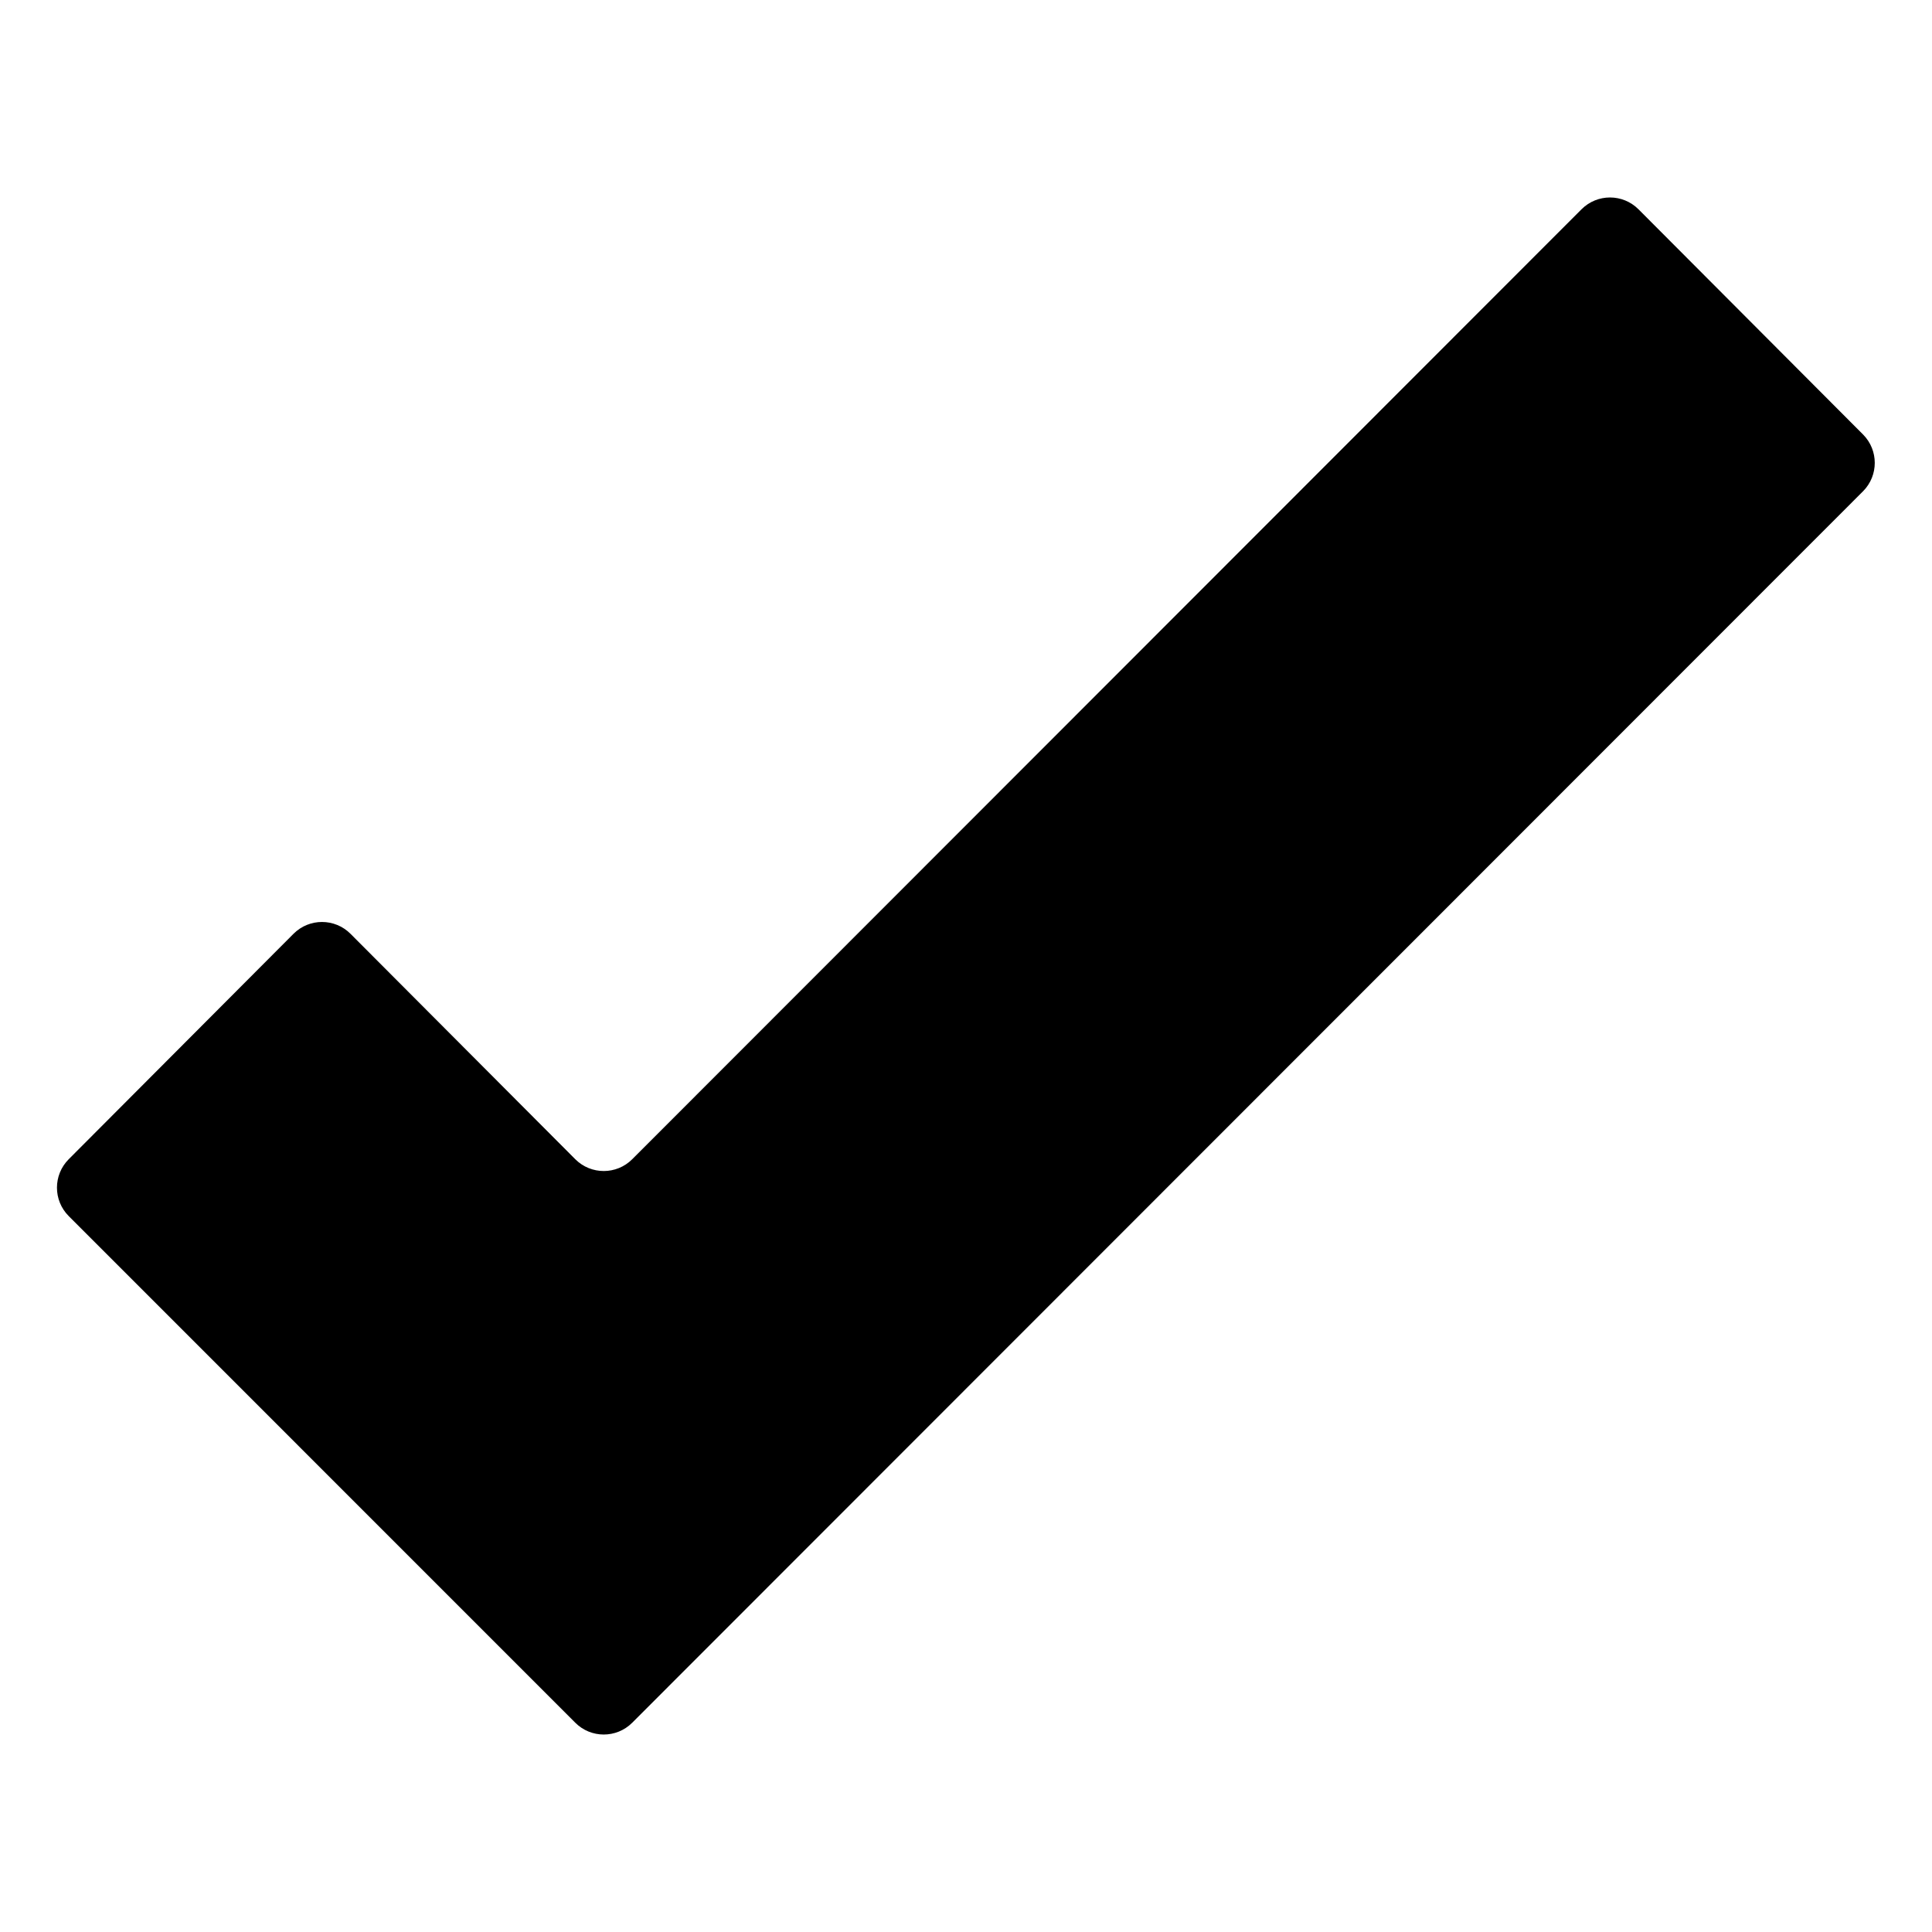
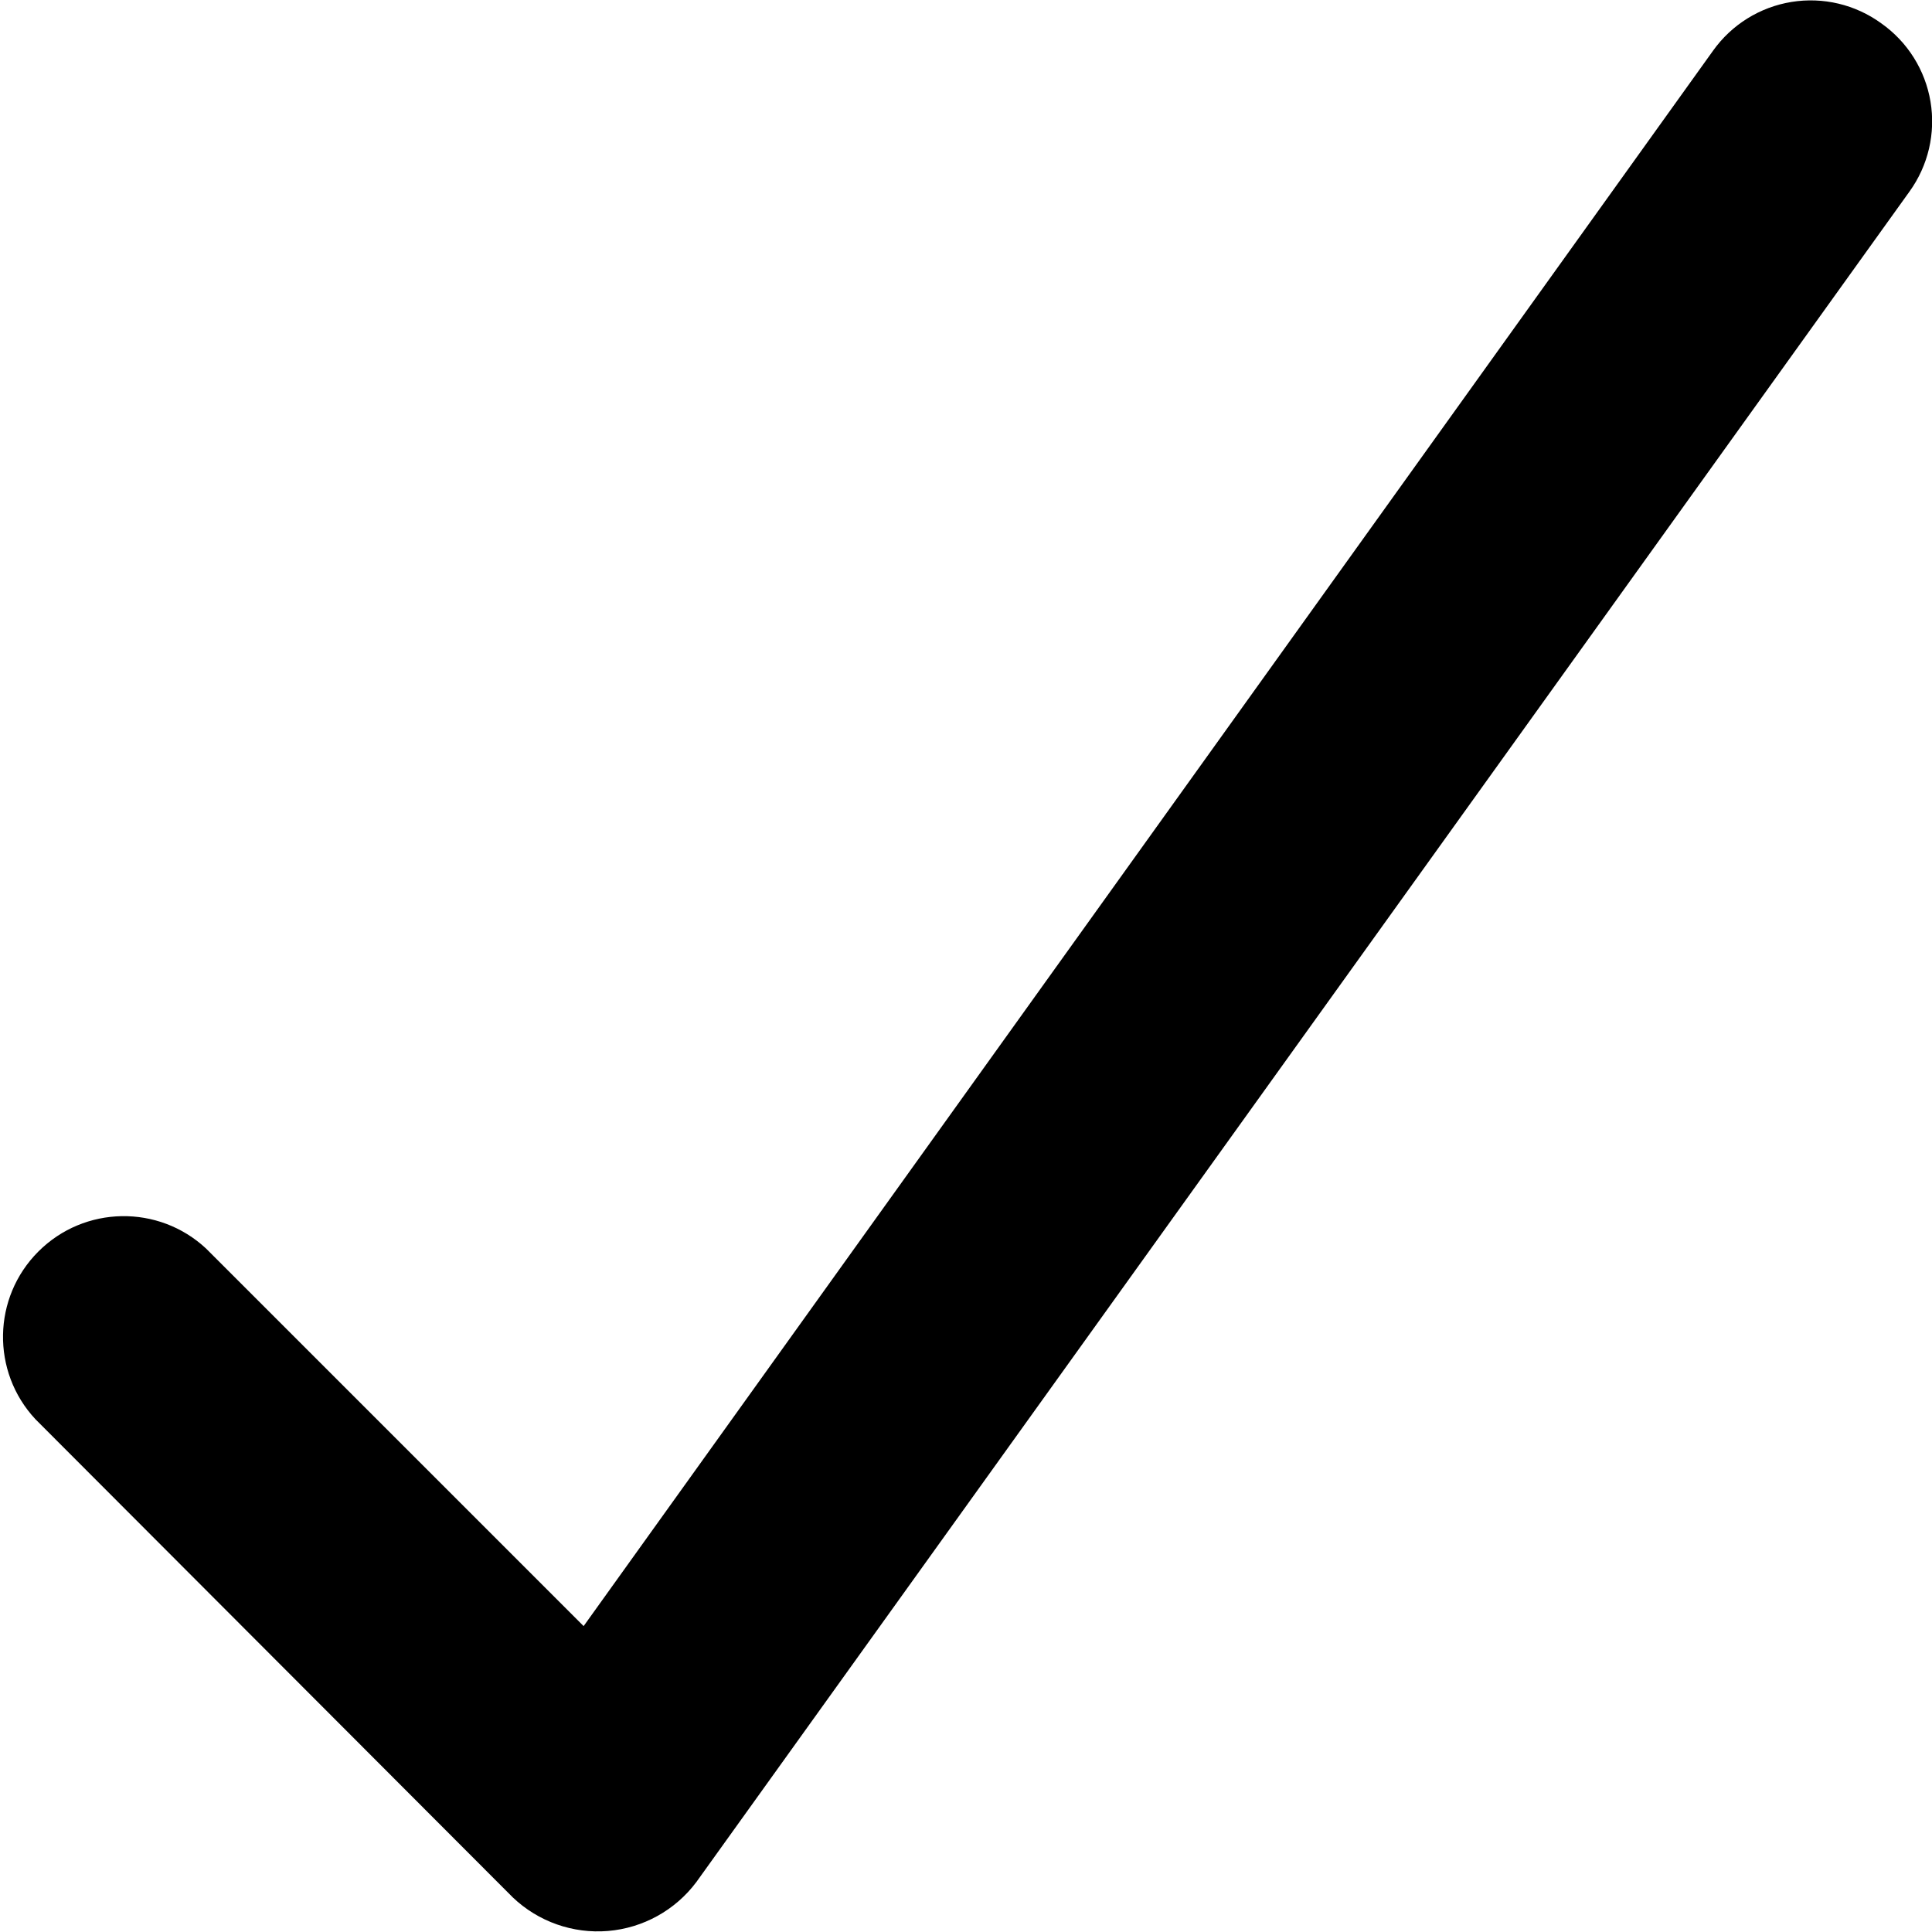
- <svg viewBox="0 0 24 24">
-   <path fill="currentColor" d="m23.146 5.4-2.792-2.8a.5.5 0 0 0-.707-.001l-.001.001L7.854 14.4a.5.5 0 0 1-.707.001l-.001-.001-2.792-2.8a.5.5 0 0 0-.707-.001l-.001.001-2.792 2.8a.5.5 0 0 0 0 .707L7.146 21.4a.5.5 0 0 0 .707.001l.001-.001L23.146 6.1a.5.5 0 0 0 0-.7z" />
+ <svg xmlns="http://www.w3.org/2000/svg" viewBox="0 0 24 24">
+   <path d="M23.37.29a1.49,1.49,0,0,0-2.09.34L7.25,20.2,2.56,15.51A1.5,1.5,0,0,0,.44,17.63l5.93,5.94a1.53,1.53,0,0,0,2.28-.19l15.07-21A1.49,1.49,0,0,0,23.37.29Z" fill="currentColor" />
</svg>
